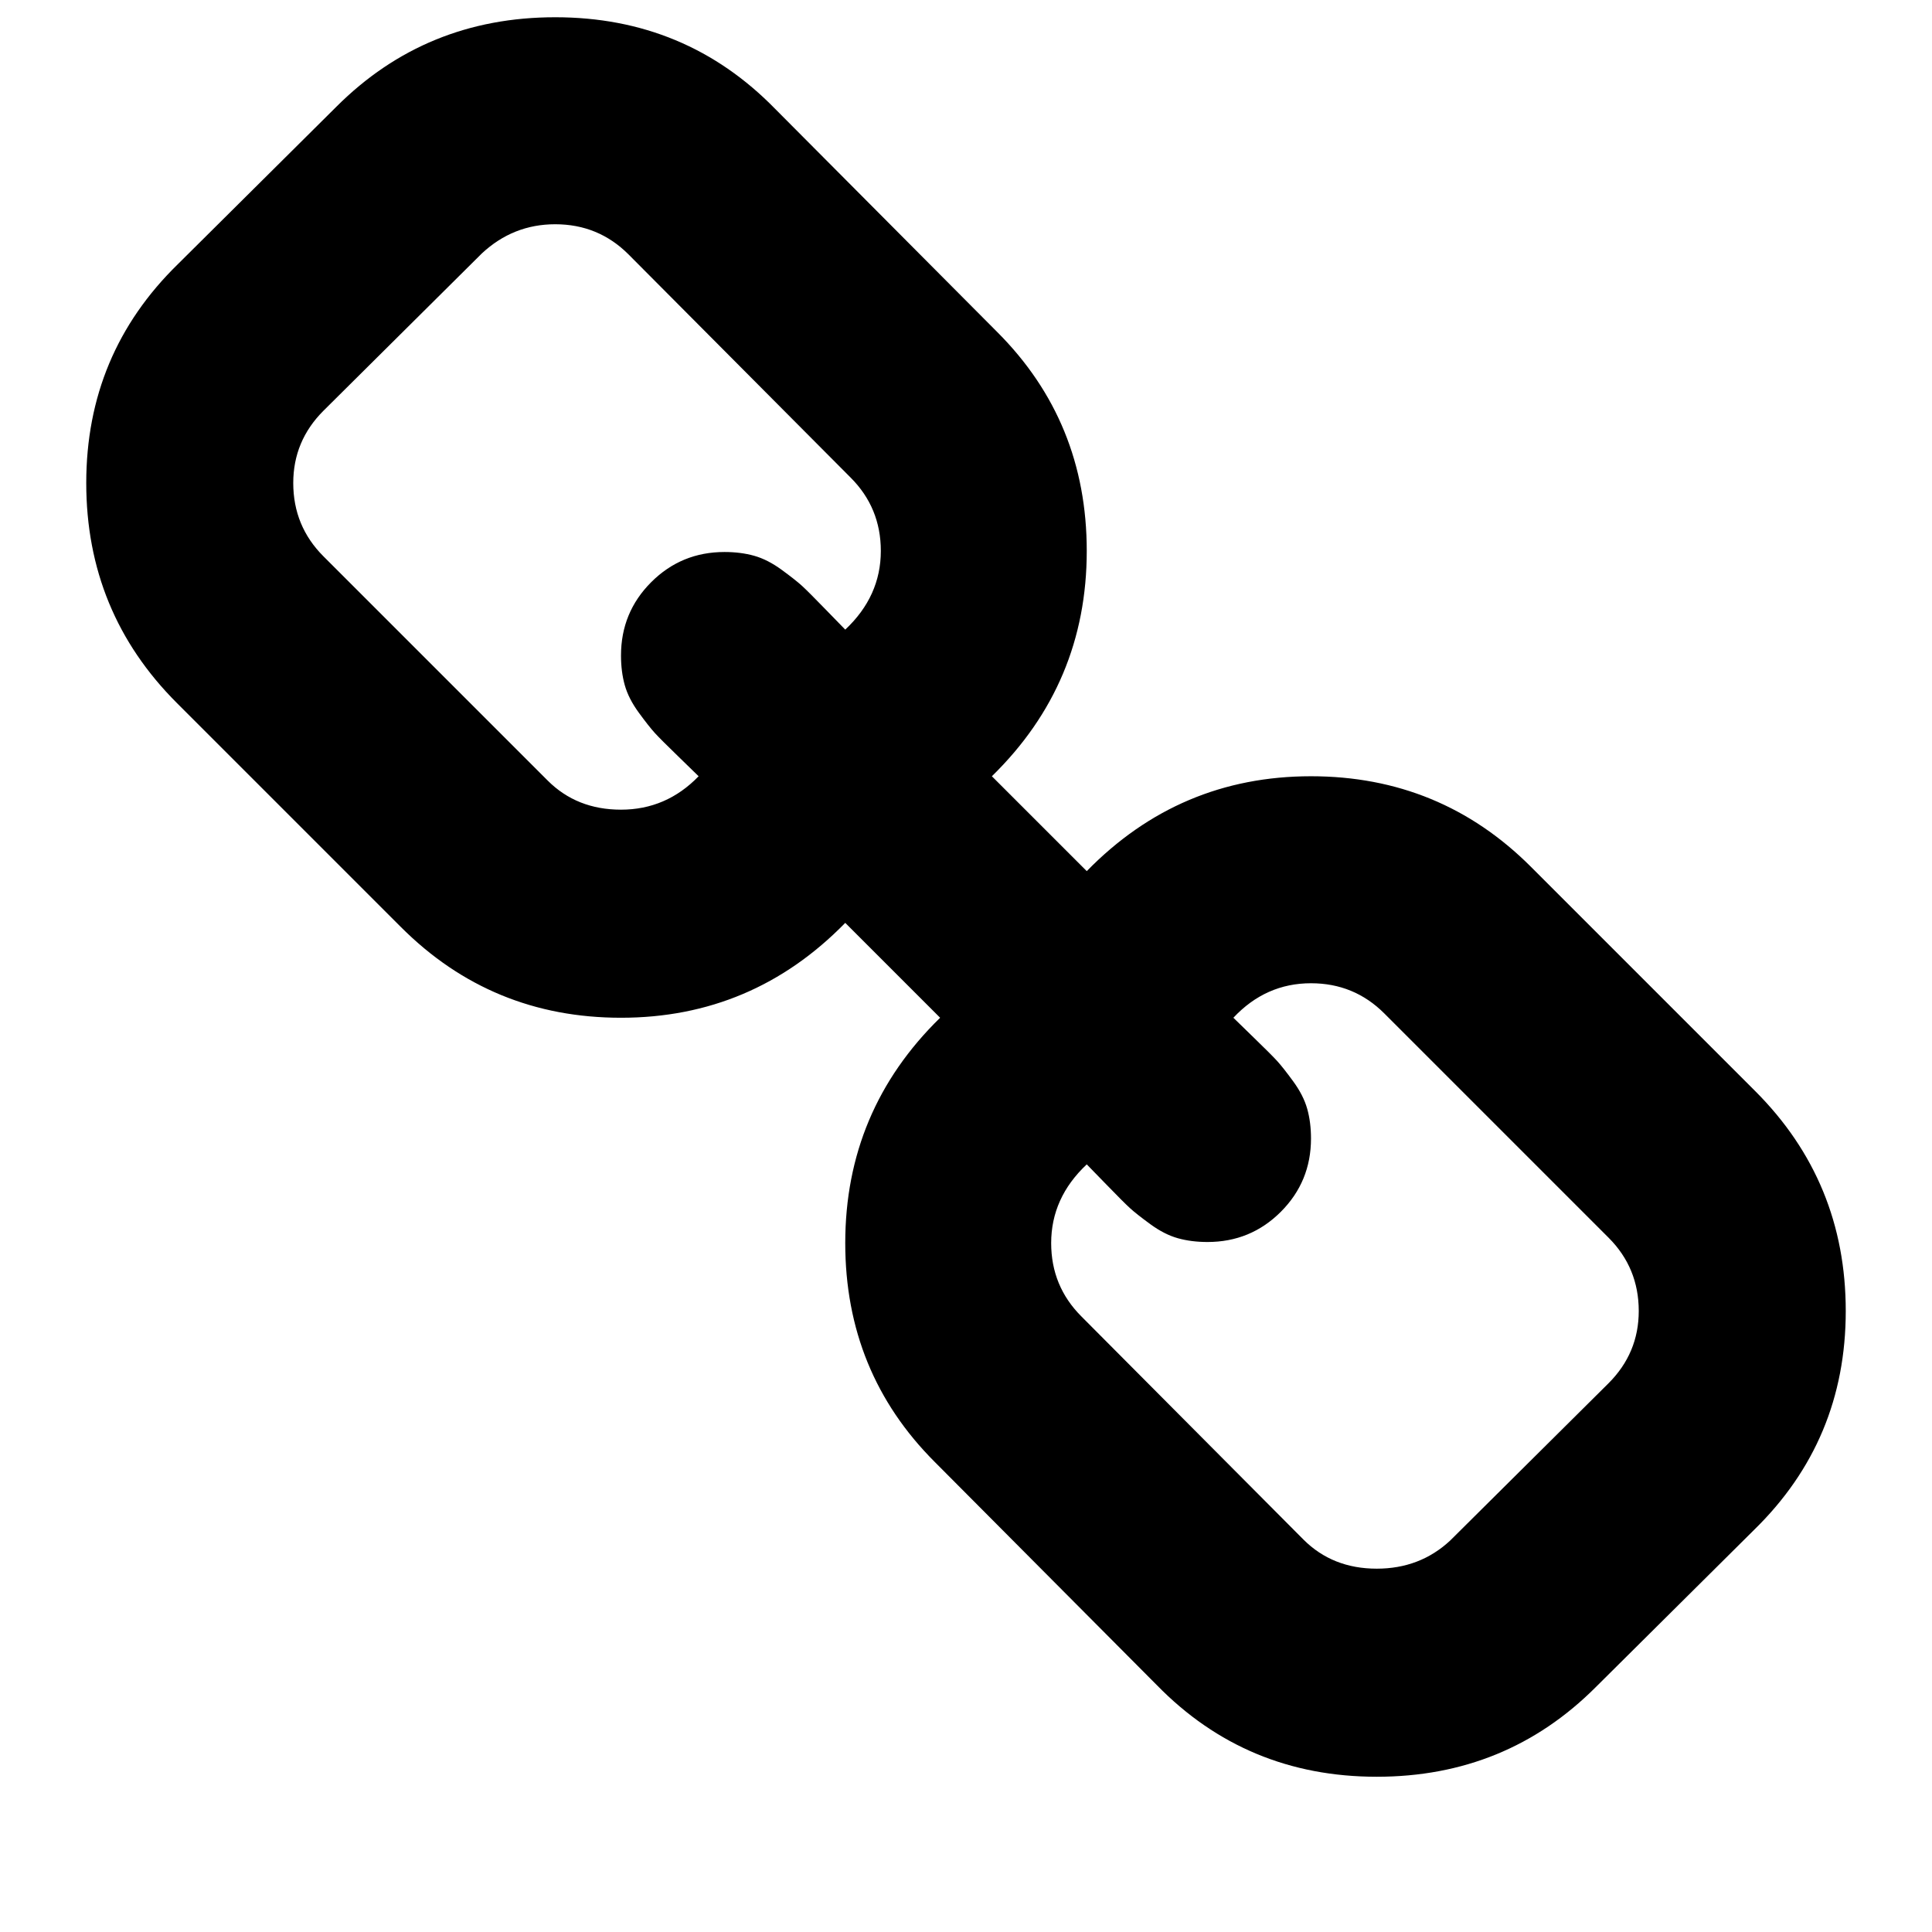
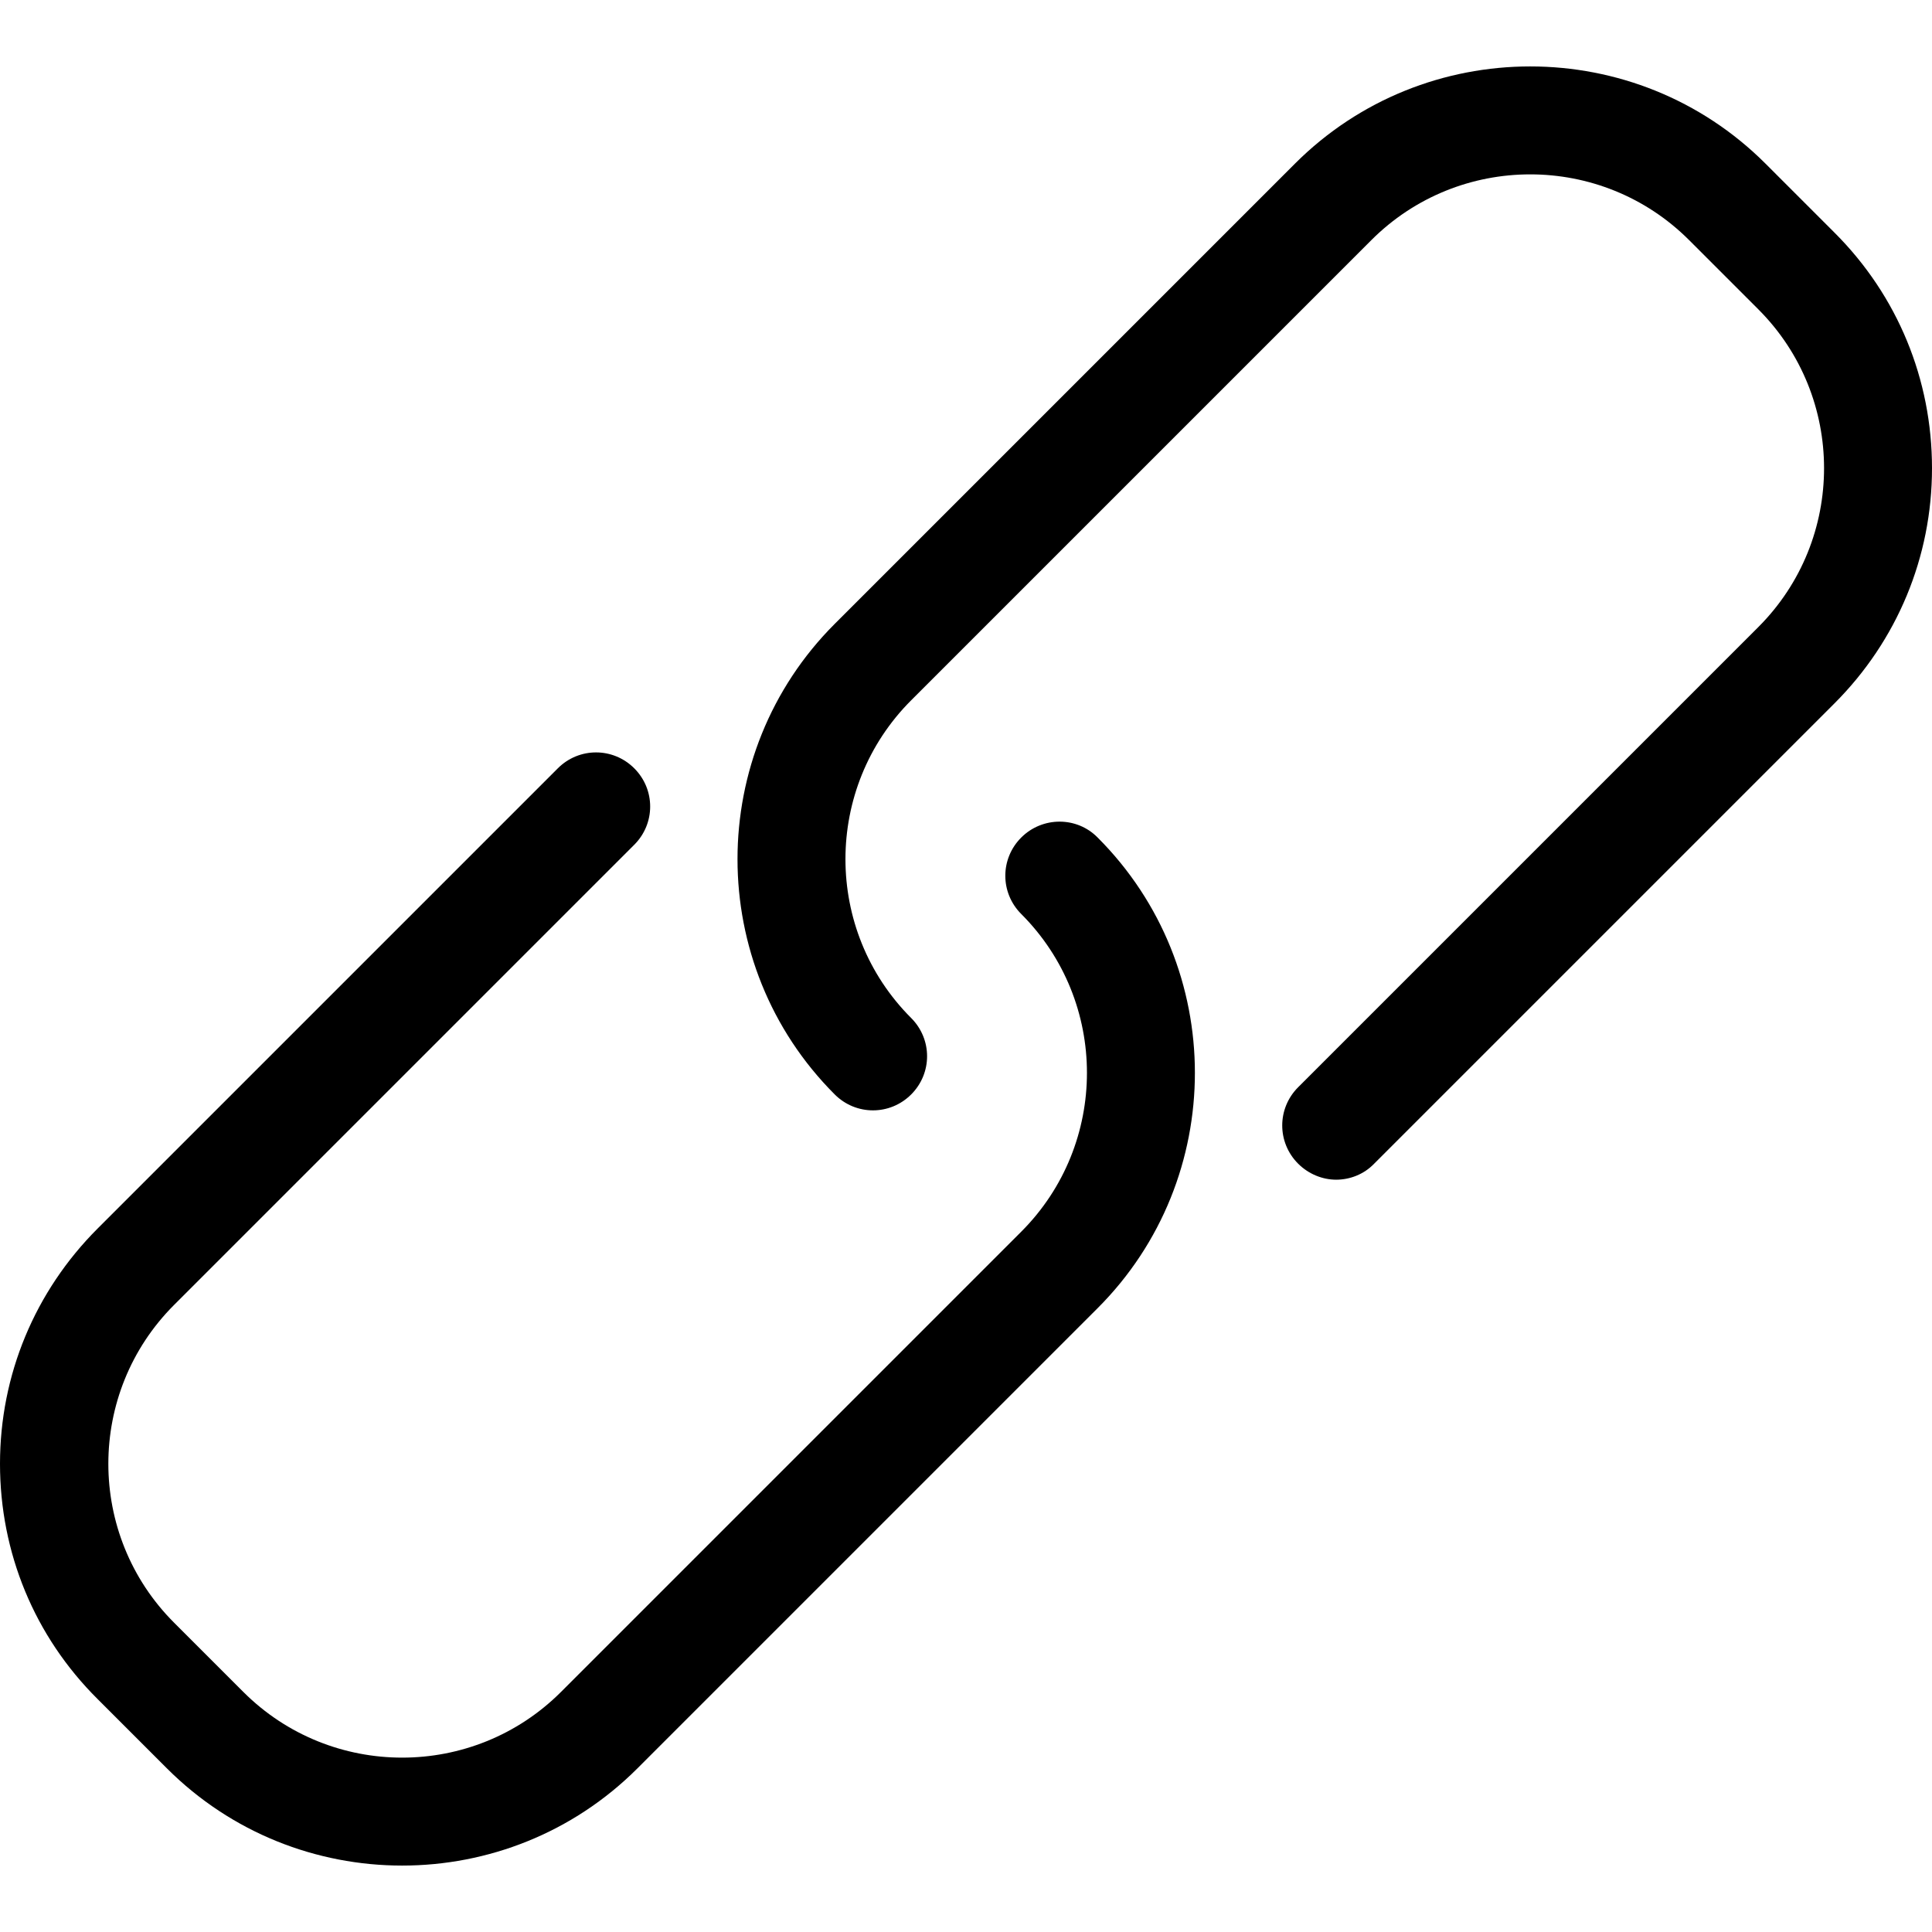
- <svg xmlns="http://www.w3.org/2000/svg" viewBox="0 0 1792 1792">
-   <path d="M1520 1216q0-40-28-68l-208-208q-28-28-68-28-42 0-72 32 3 3 19 18.5t21.5 21.5 15 19 13 25.5 3.5 27.5q0 40-28 68t-68 28q-15 0-27.5-3.5t-25.5-13-19-15-21.5-21.5-18.5-19q-33 31-33 73 0 40 28 68l206 207q27 27 68 27 40 0 68-26l147-146q28-28 28-67zm-703-705q0-40-28-68l-206-207q-28-28-68-28-39 0-68 27l-147 146q-28 28-28 67 0 40 28 68l208 208q27 27 68 27 42 0 72-31-3-3-19-18.5t-21.5-21.5-15-19-13-25.5-3.5-27.5q0-40 28-68t68-28q15 0 27.5 3.5t25.5 13 19 15 21.5 21.5 18.5 19q33-31 33-73zm895 705q0 120-85 203l-147 146q-83 83-203 83-121 0-204-85l-206-207q-83-83-83-203 0-123 88-209l-88-88q-86 88-208 88-120 0-204-84l-208-208q-84-84-84-204t85-203l147-146q83-83 203-83 121 0 204 85l206 207q83 83 83 203 0 123-88 209l88 88q86-88 208-88 120 0 204 84l208 208q84 84 84 204z" />
+ <svg xmlns="http://www.w3.org/2000/svg" version="1.1" id="Capa_1" x="0px" y="0px" viewBox="0 0 482.8 482.8" style="enable-background:new 0 0 482.8 482.8;" xml:space="preserve">
+   <g>
+     <g>
+       <path d="M255.2,209.3c-5.3,5.3-5.3,13.8,0,19.1c21.9,21.9,21.9,57.5,0,79.4l-115,115c-21.9,21.9-57.5,21.9-79.4,0l-17.3-17.3    c-21.9-21.9-21.9-57.5,0-79.4l115-115c5.3-5.3,5.3-13.8,0-19.1s-13.8-5.3-19.1,0l-115,115C8.7,322.7,0,343.6,0,365.8    c0,22.2,8.6,43.1,24.4,58.8l17.3,17.3c16.2,16.2,37.5,24.3,58.8,24.3s42.6-8.1,58.8-24.3l115-115c32.4-32.4,32.4-85.2,0-117.6    C269.1,204,260.5,204,255.2,209.3z" />
+       <path d="M458.5,58.2l-17.3-17.3c-32.4-32.4-85.2-32.4-117.6,0l-115,115c-32.4,32.4-32.4,85.2,0,117.6c5.3,5.3,13.8,5.3,19.1,0    s5.3-13.8,0-19.1c-21.9-21.9-21.9-57.5,0-79.4l115-115c21.9-21.9,57.5-21.9,79.4,0l17.3,17.3c21.9,21.9,21.9,57.5,0,79.4l-115,115    c-5.3,5.3-5.3,13.8,0,19.1c2.6,2.6,6.1,4,9.5,4s6.9-1.3,9.5-4l115-115c15.7-15.7,24.4-36.6,24.4-58.8    C482.8,94.8,474.2,73.9,458.5,58.2z" />
+     </g>
+   </g>
+   <g>
+ </g>
+   <g>
+ </g>
+   <g>
+ </g>
+   <g>
+ </g>
+   <g>
+ </g>
+   <g>
+ </g>
+   <g>
+ </g>
+   <g>
+ </g>
+   <g>
+ </g>
+   <g>
+ </g>
+   <g>
+ </g>
+   <g>
+ </g>
+   <g>
+ </g>
+   <g>
+ </g>
+   <g>
+ </g>
</svg>
